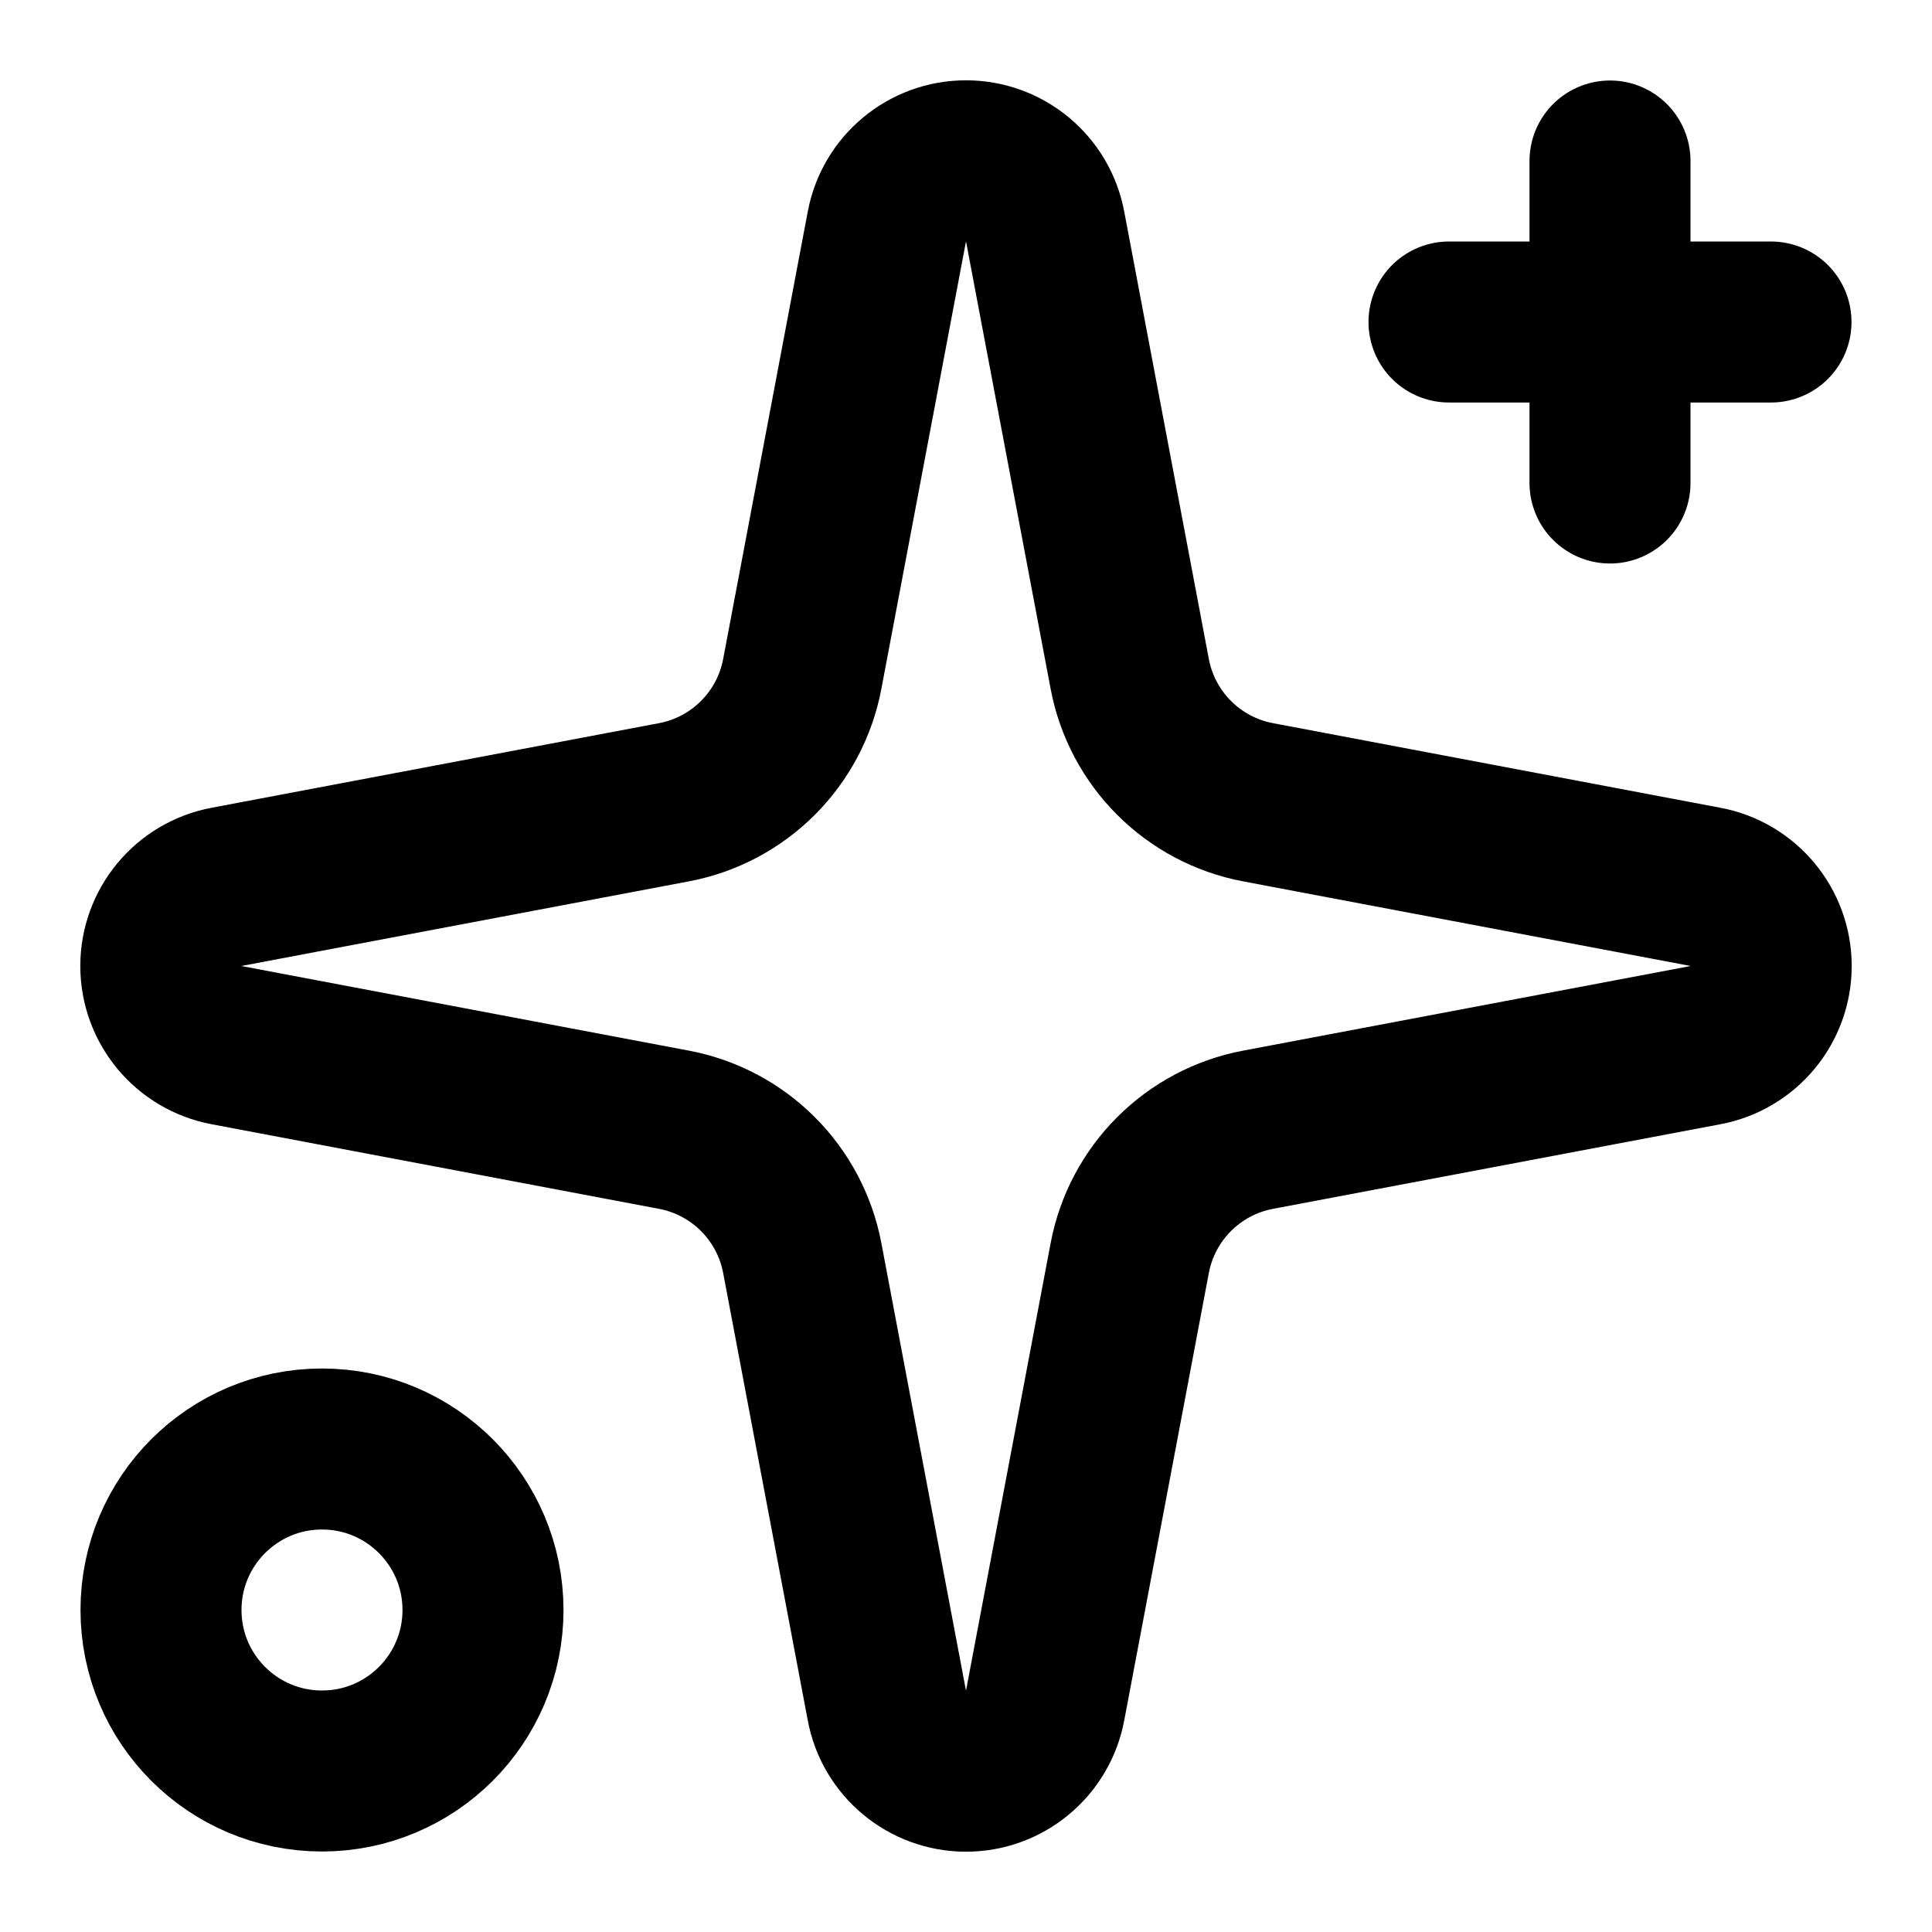
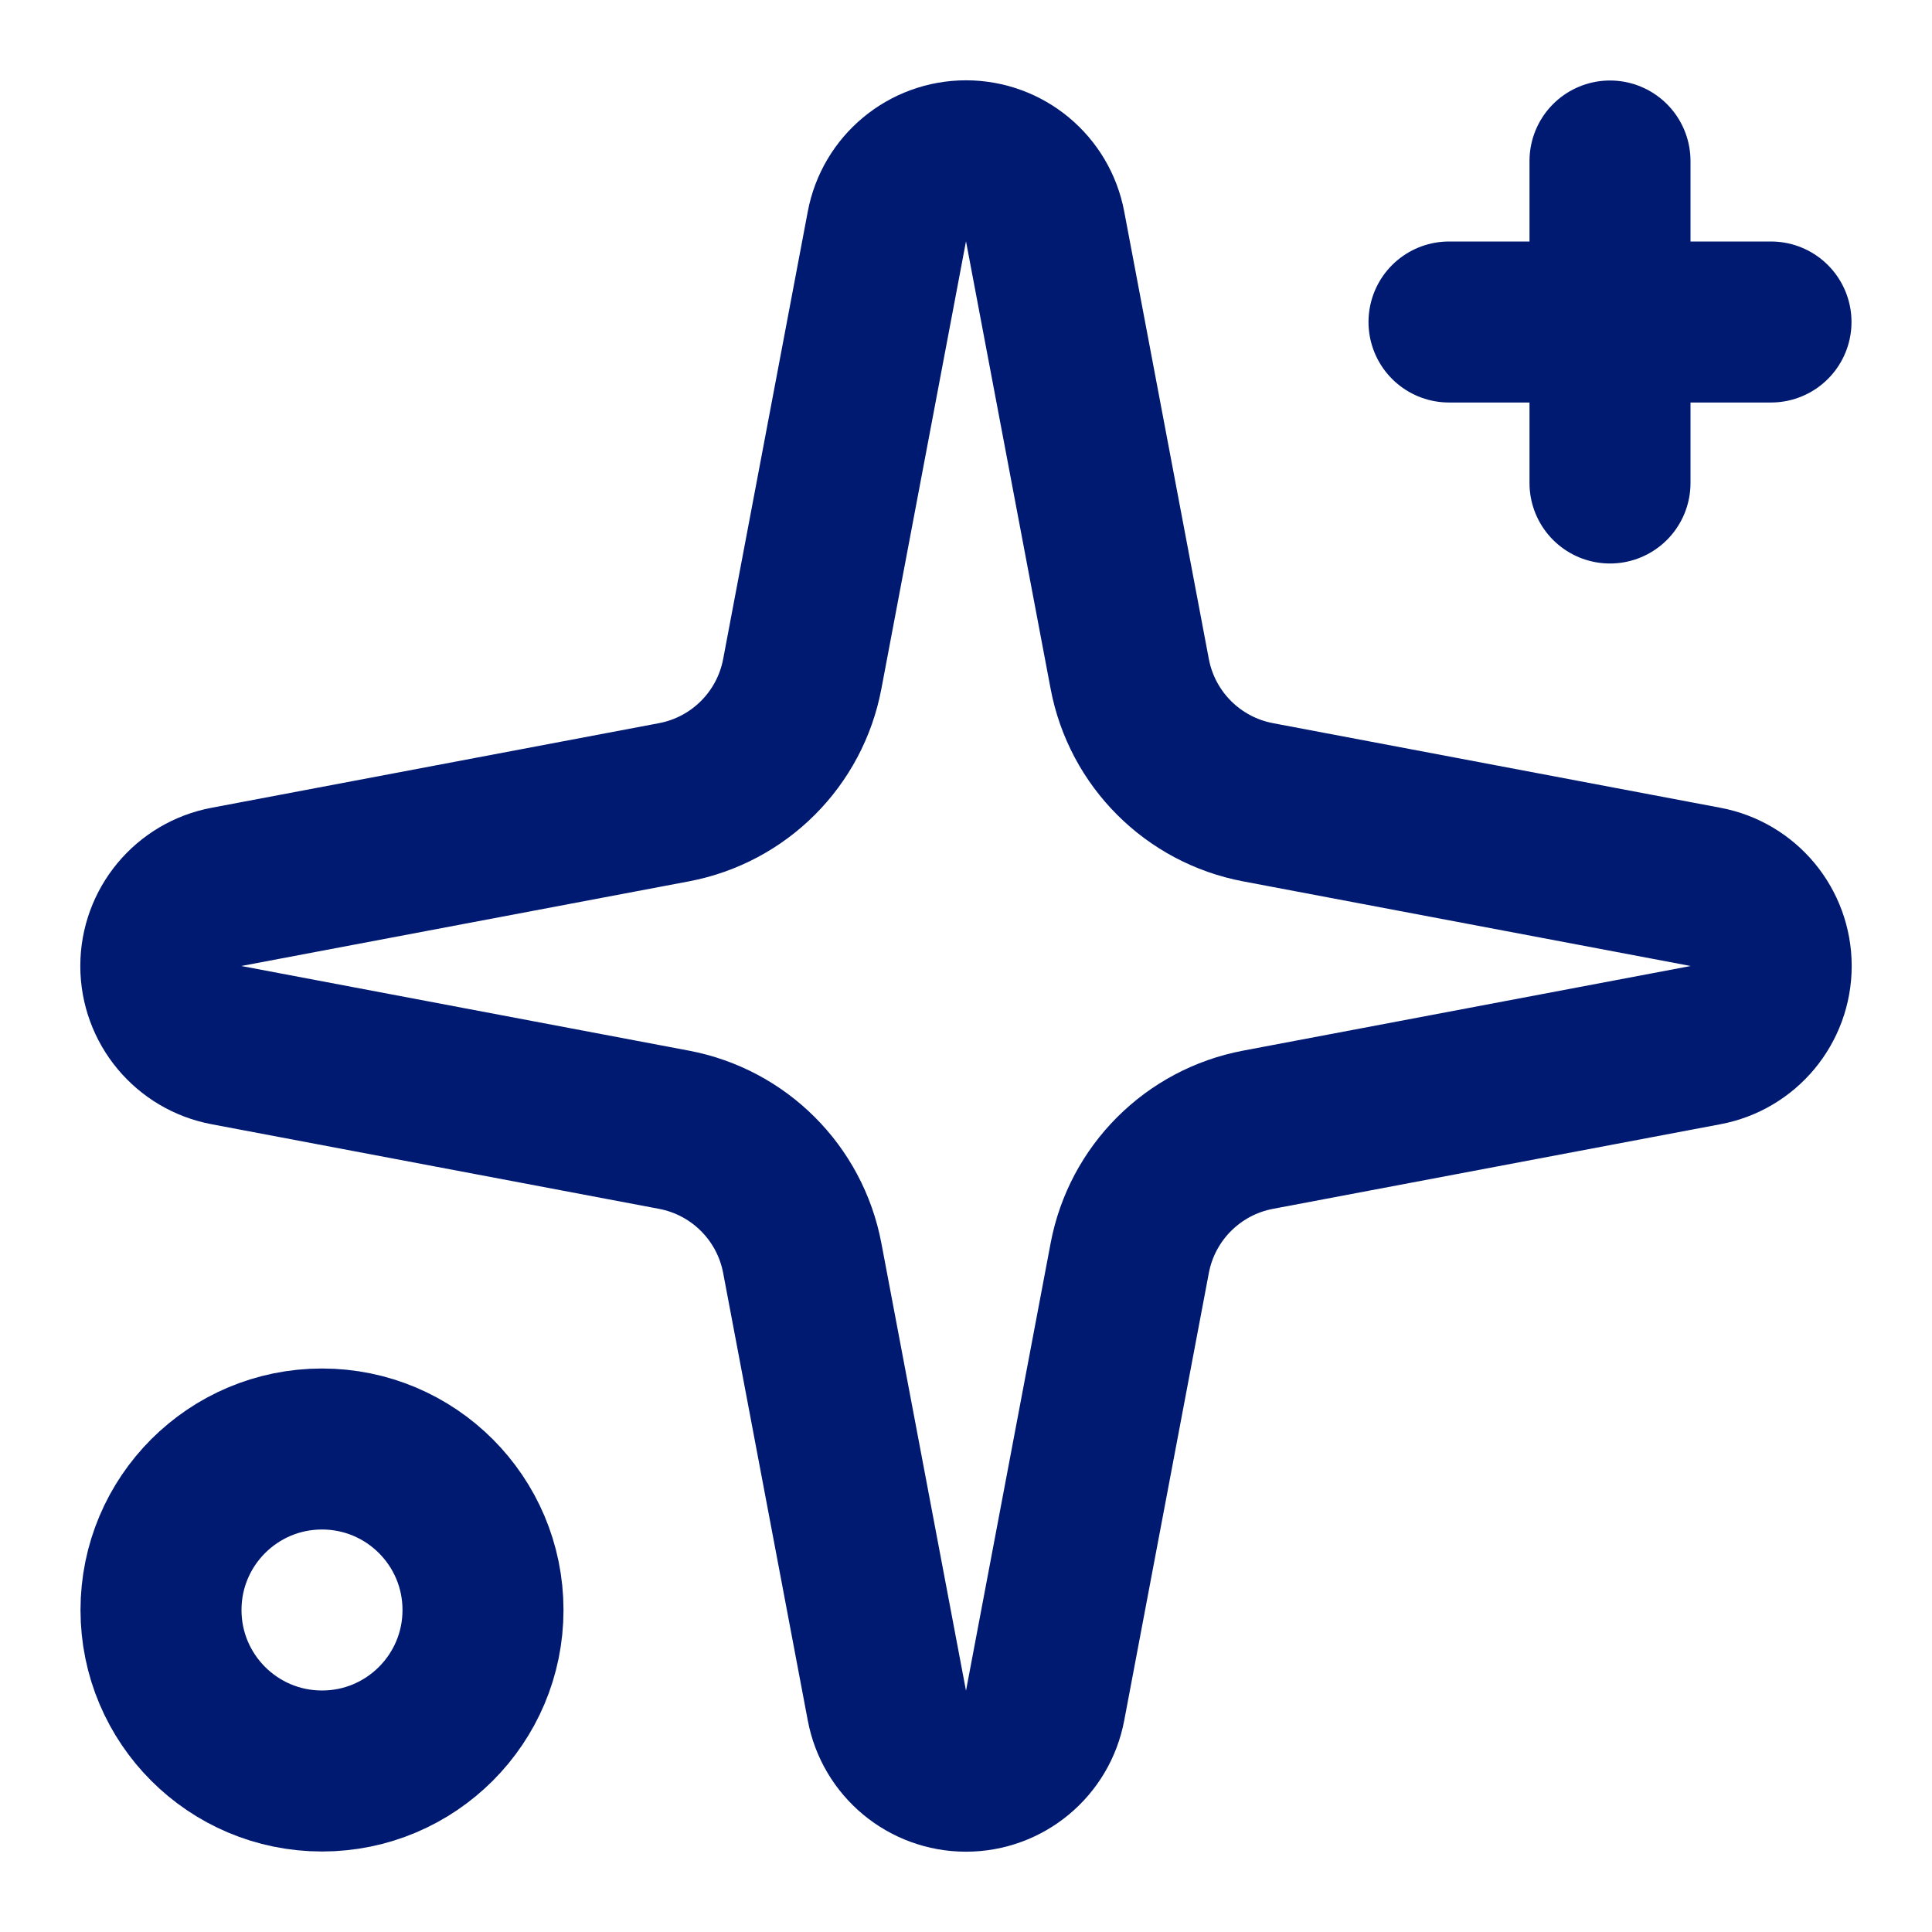
- <svg xmlns="http://www.w3.org/2000/svg" width="24" height="24" viewBox="0 0 24 24" fill="none" stroke="currentColor" stroke-width="2" stroke-linecap="round" stroke-linejoin="round" class="lucide lucide-sparkles-icon lucide-sparkles">
+ <svg xmlns="http://www.w3.org/2000/svg" width="24" height="24" viewBox="0 0 24 24" fill="none" stroke="#001A72" stroke-width="2" stroke-linecap="round" stroke-linejoin="round" class="lucide lucide-sparkles-icon lucide-sparkles">
  <path d="M11.017 2.814a1 1 0 0 1 1.966 0l1.051 5.558a2 2 0 0 0 1.594 1.594l5.558 1.051a1 1 0 0 1 0 1.966l-5.558 1.051a2 2 0 0 0-1.594 1.594l-1.051 5.558a1 1 0 0 1-1.966 0l-1.051-5.558a2 2 0 0 0-1.594-1.594l-5.558-1.051a1 1 0 0 1 0-1.966l5.558-1.051a2 2 0 0 0 1.594-1.594z" />
  <path d="M20 2v4" />
  <path d="M22 4h-4" />
  <circle cx="4" cy="20" r="2" />
</svg>
